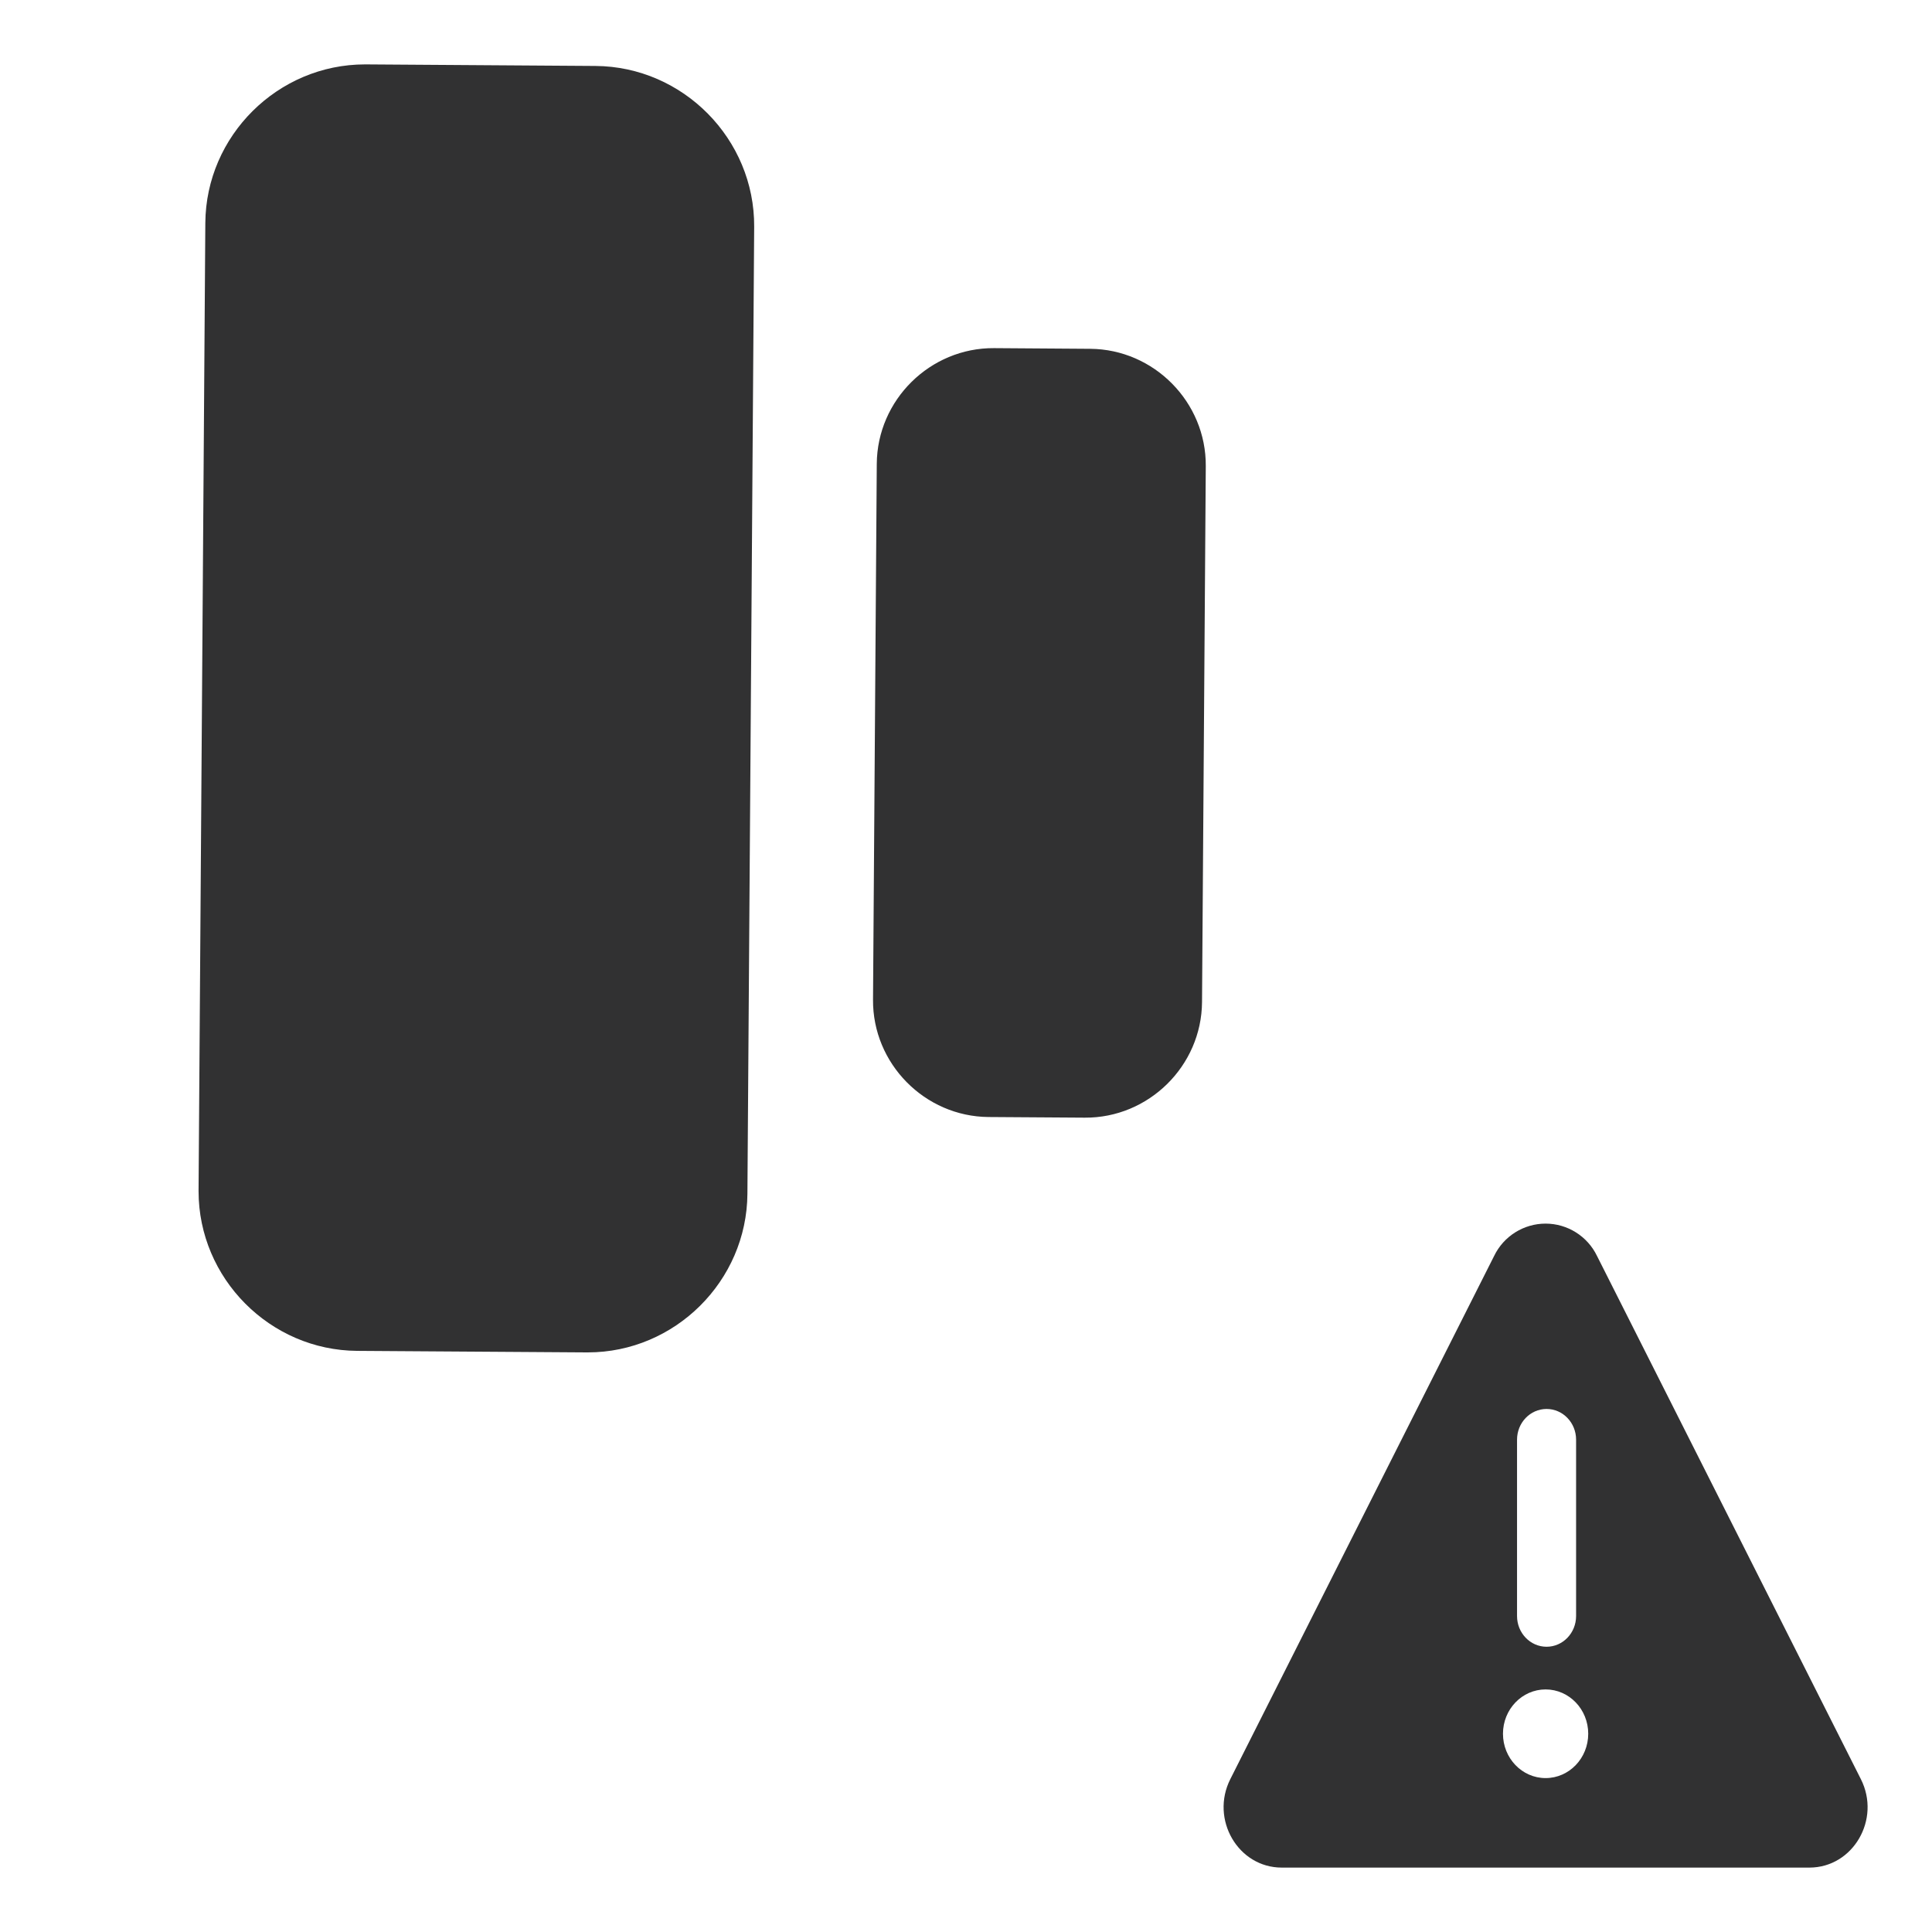
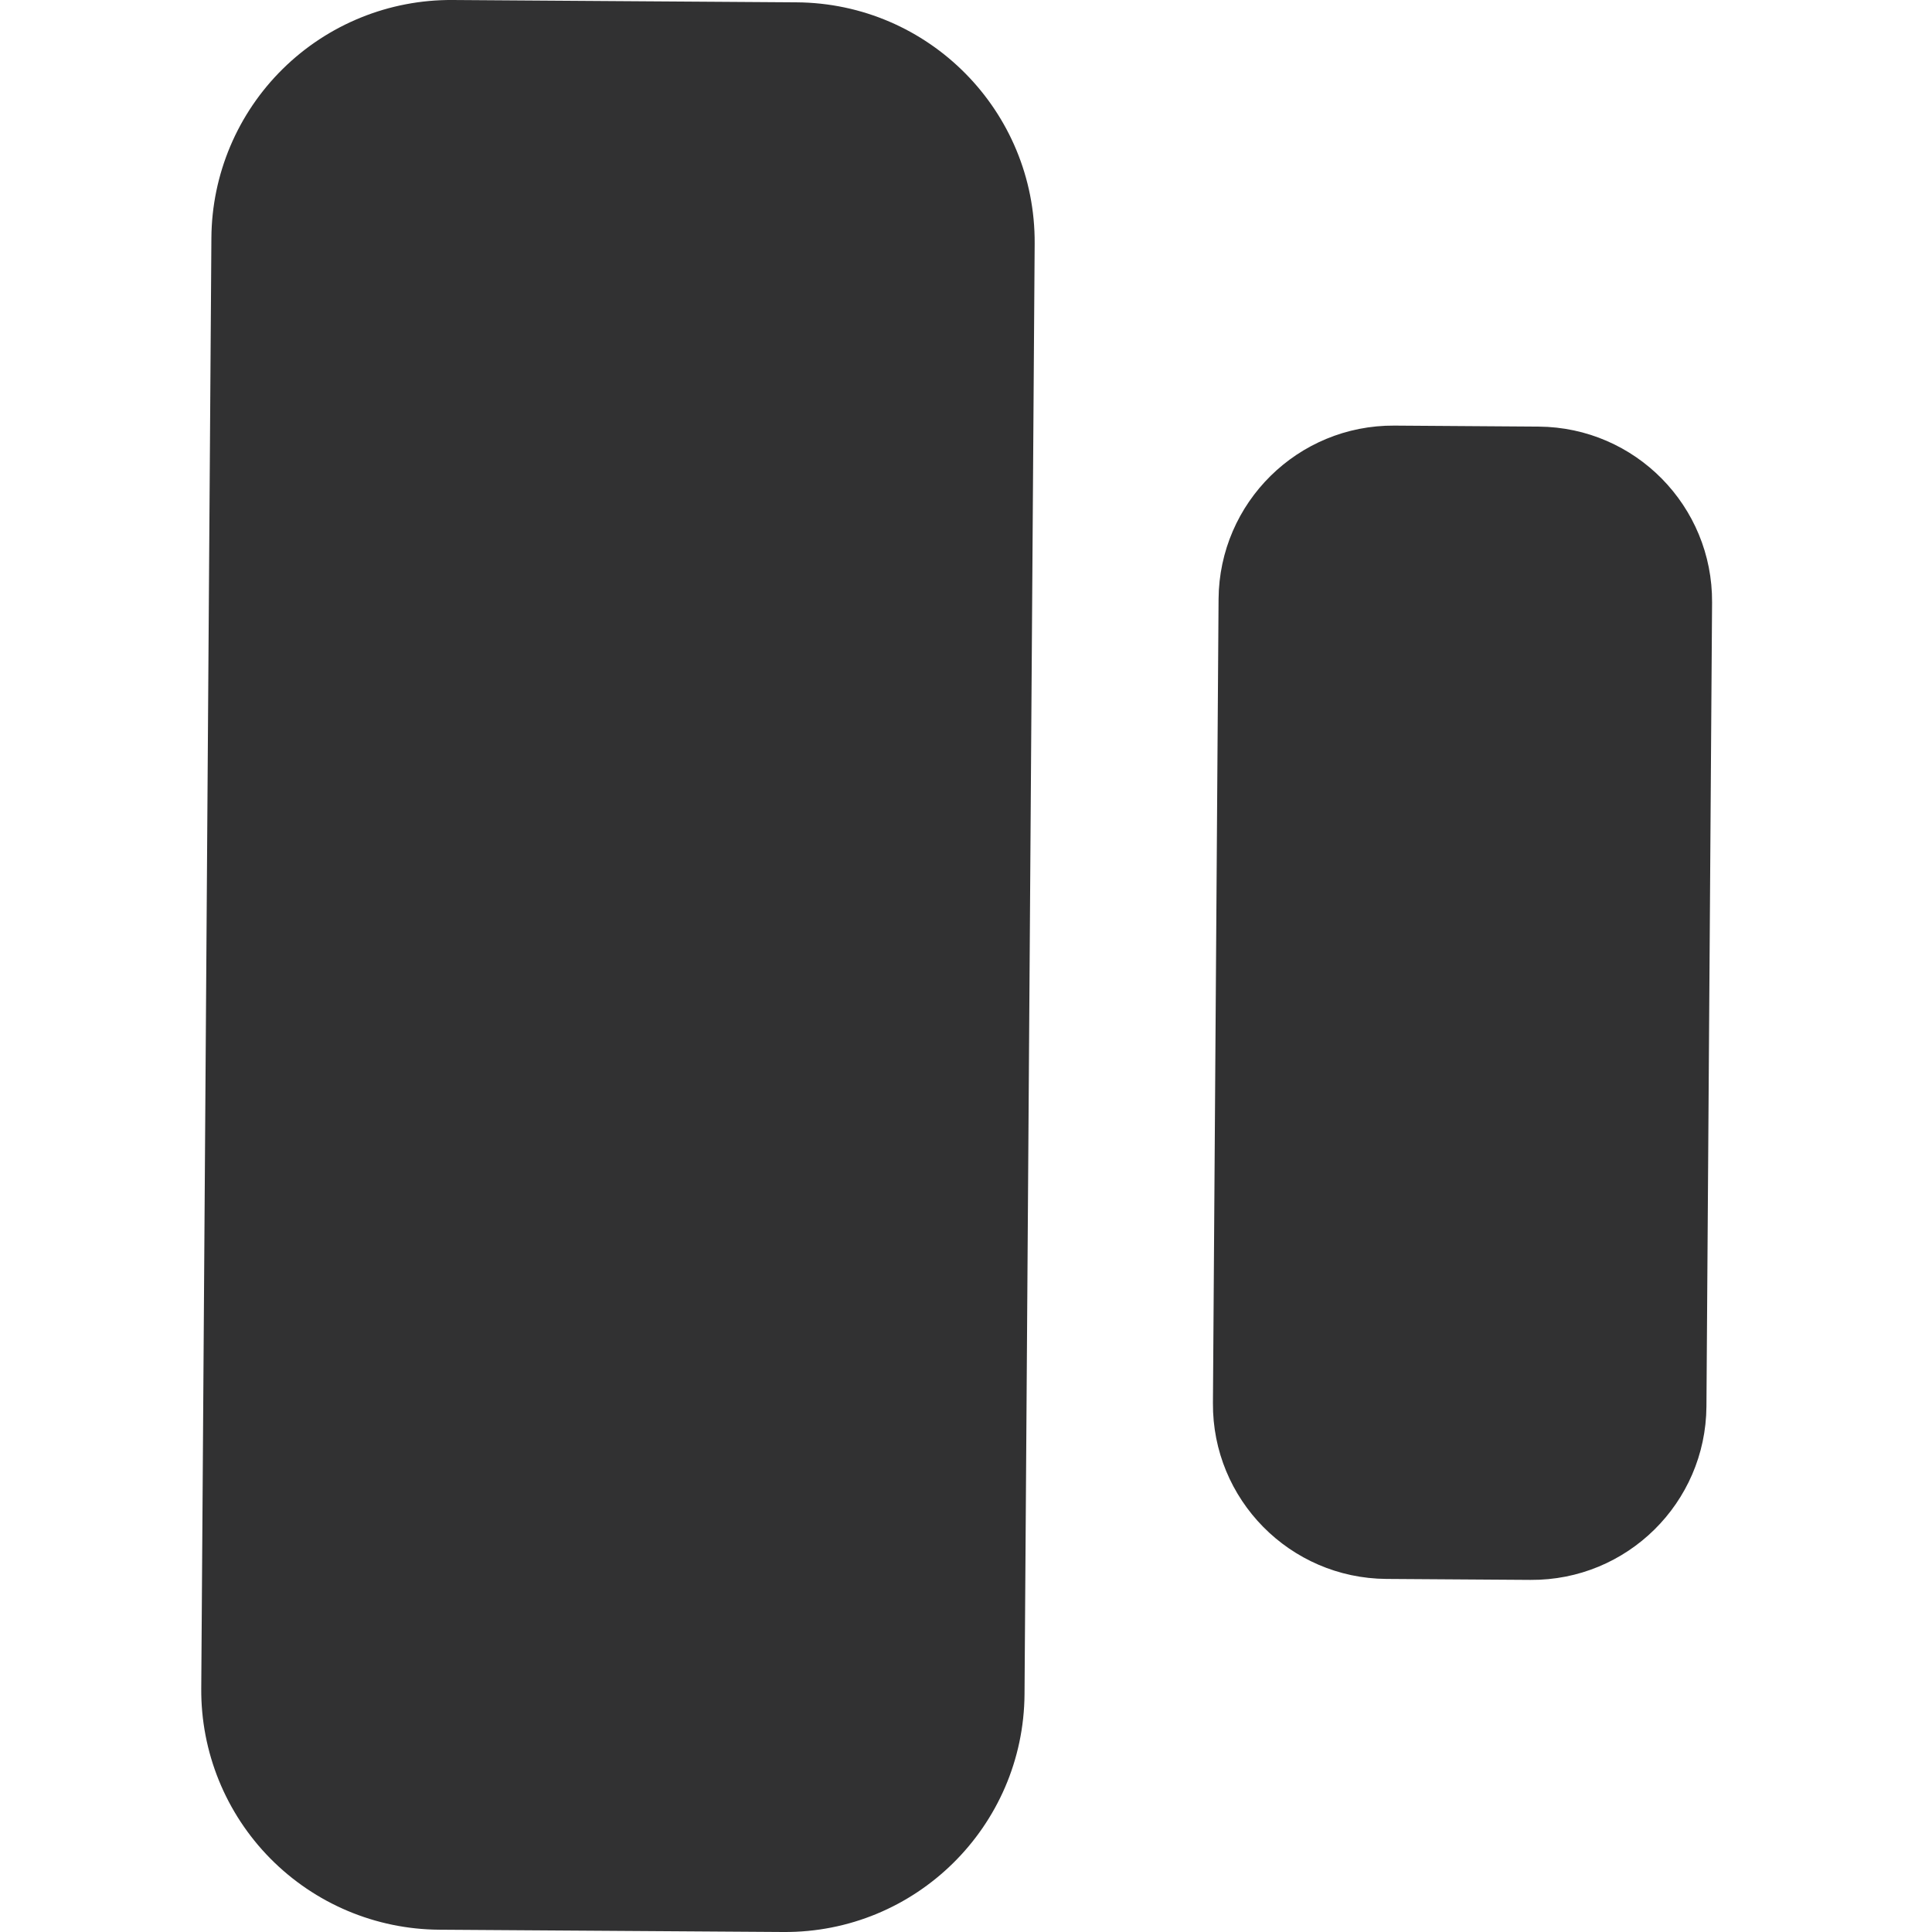
- <svg xmlns="http://www.w3.org/2000/svg" width="100%" height="100%" viewBox="0 0 300 300" version="1.1" xml:space="preserve" style="fill-rule:evenodd;clip-rule:evenodd;stroke-linejoin:round;stroke-miterlimit:2;">
-   <g id="homey_warning.svg" transform="matrix(2.08333,0,0,2.08333,240,240)">
-     <g transform="matrix(1,0,0,1,-24,-24)">
-       <clipPath id="_clip1">
-         <rect x="0" y="0" width="48" height="48" />
-       </clipPath>
-       <g clip-path="url(#_clip1)">
-         <path d="M47.498,41.406L27.831,2.41C27.123,0.94 25.629,0.001 23.998,0.001C22.366,0.001 20.872,0.94 20.164,2.41L0.5,41.406C-1.01,44.403 1.08,48 4.334,48L43.668,48C46.918,47.996 49.012,44.403 47.498,41.406ZM21.871,16.106C21.871,14.841 22.856,13.816 24.072,13.816C25.288,13.816 26.273,14.841 26.273,16.106L26.273,29.249C26.273,30.513 25.288,31.539 24.073,31.539C22.856,31.539 21.871,30.513 21.871,29.249L21.871,16.106ZM24,41.328C22.246,41.328 20.823,39.848 20.823,38.024C20.823,36.199 22.246,34.72 24,34.72C25.754,34.72 27.177,36.199 27.177,38.024C27.177,39.849 25.754,41.328 24,41.328Z" style="fill:rgb(49,49,50);" />
-       </g>
-     </g>
-   </g>
-   <g id="contact_off.svg" transform="matrix(4.16667,0,0,4.16667,110,110)">
-     <g transform="matrix(1,0,0,1,-24,-24)">
-       <clipPath id="_clip2">
-         <rect x="0" y="0" width="48" height="48" />
-       </clipPath>
-       <g clip-path="url(#_clip2)">
-         <path d="M11.247,0L19.789,0.058C23.056,0.079 25.726,2.784 25.706,6.051L25.454,42.089C25.433,45.338 22.754,48 19.504,48C19.489,48 19.475,48 19.46,48L10.913,47.943C7.663,47.923 5,45.243 5,41.993C5,41.978 5,41.964 5,41.949L5.252,5.911C5.273,2.662 7.952,-0 11.202,-0C11.217,-0 11.232,-0 11.247,0ZM34.644,10.574L38.229,10.599C40.609,10.617 42.553,12.589 42.536,14.969L42.396,34.944C42.379,37.324 40.407,39.268 38.027,39.252L34.442,39.228C32.062,39.21 30.118,37.238 30.135,34.858L30.275,14.883C30.292,12.503 32.264,10.558 34.644,10.574Z" style="fill:rgb(49,49,50);" />
-       </g>
-     </g>
-   </g>
+ <svg xmlns="http://www.w3.org/2000/svg" viewBox="0 0 48 48">
+   <path d="m11.247 0 8.542.058a5.956 5.956 0 0 1 5.917 5.993l-.252 36.038A5.95 5.95 0 0 1 19.46 48l-8.547-.057A5.95 5.95 0 0 1 5 41.949l.252-36.038A5.95 5.95 0 0 1 11.247 0Zm23.397 10.574 3.585.025a4.34 4.34 0 0 1 4.307 4.37l-.14 19.975a4.34 4.34 0 0 1-4.369 4.308l-3.585-.024a4.34 4.34 0 0 1-4.307-4.37l.14-19.975a4.34 4.34 0 0 1 4.369-4.309Z" fill="#313132" fill-rule="evenodd" />
</svg>
